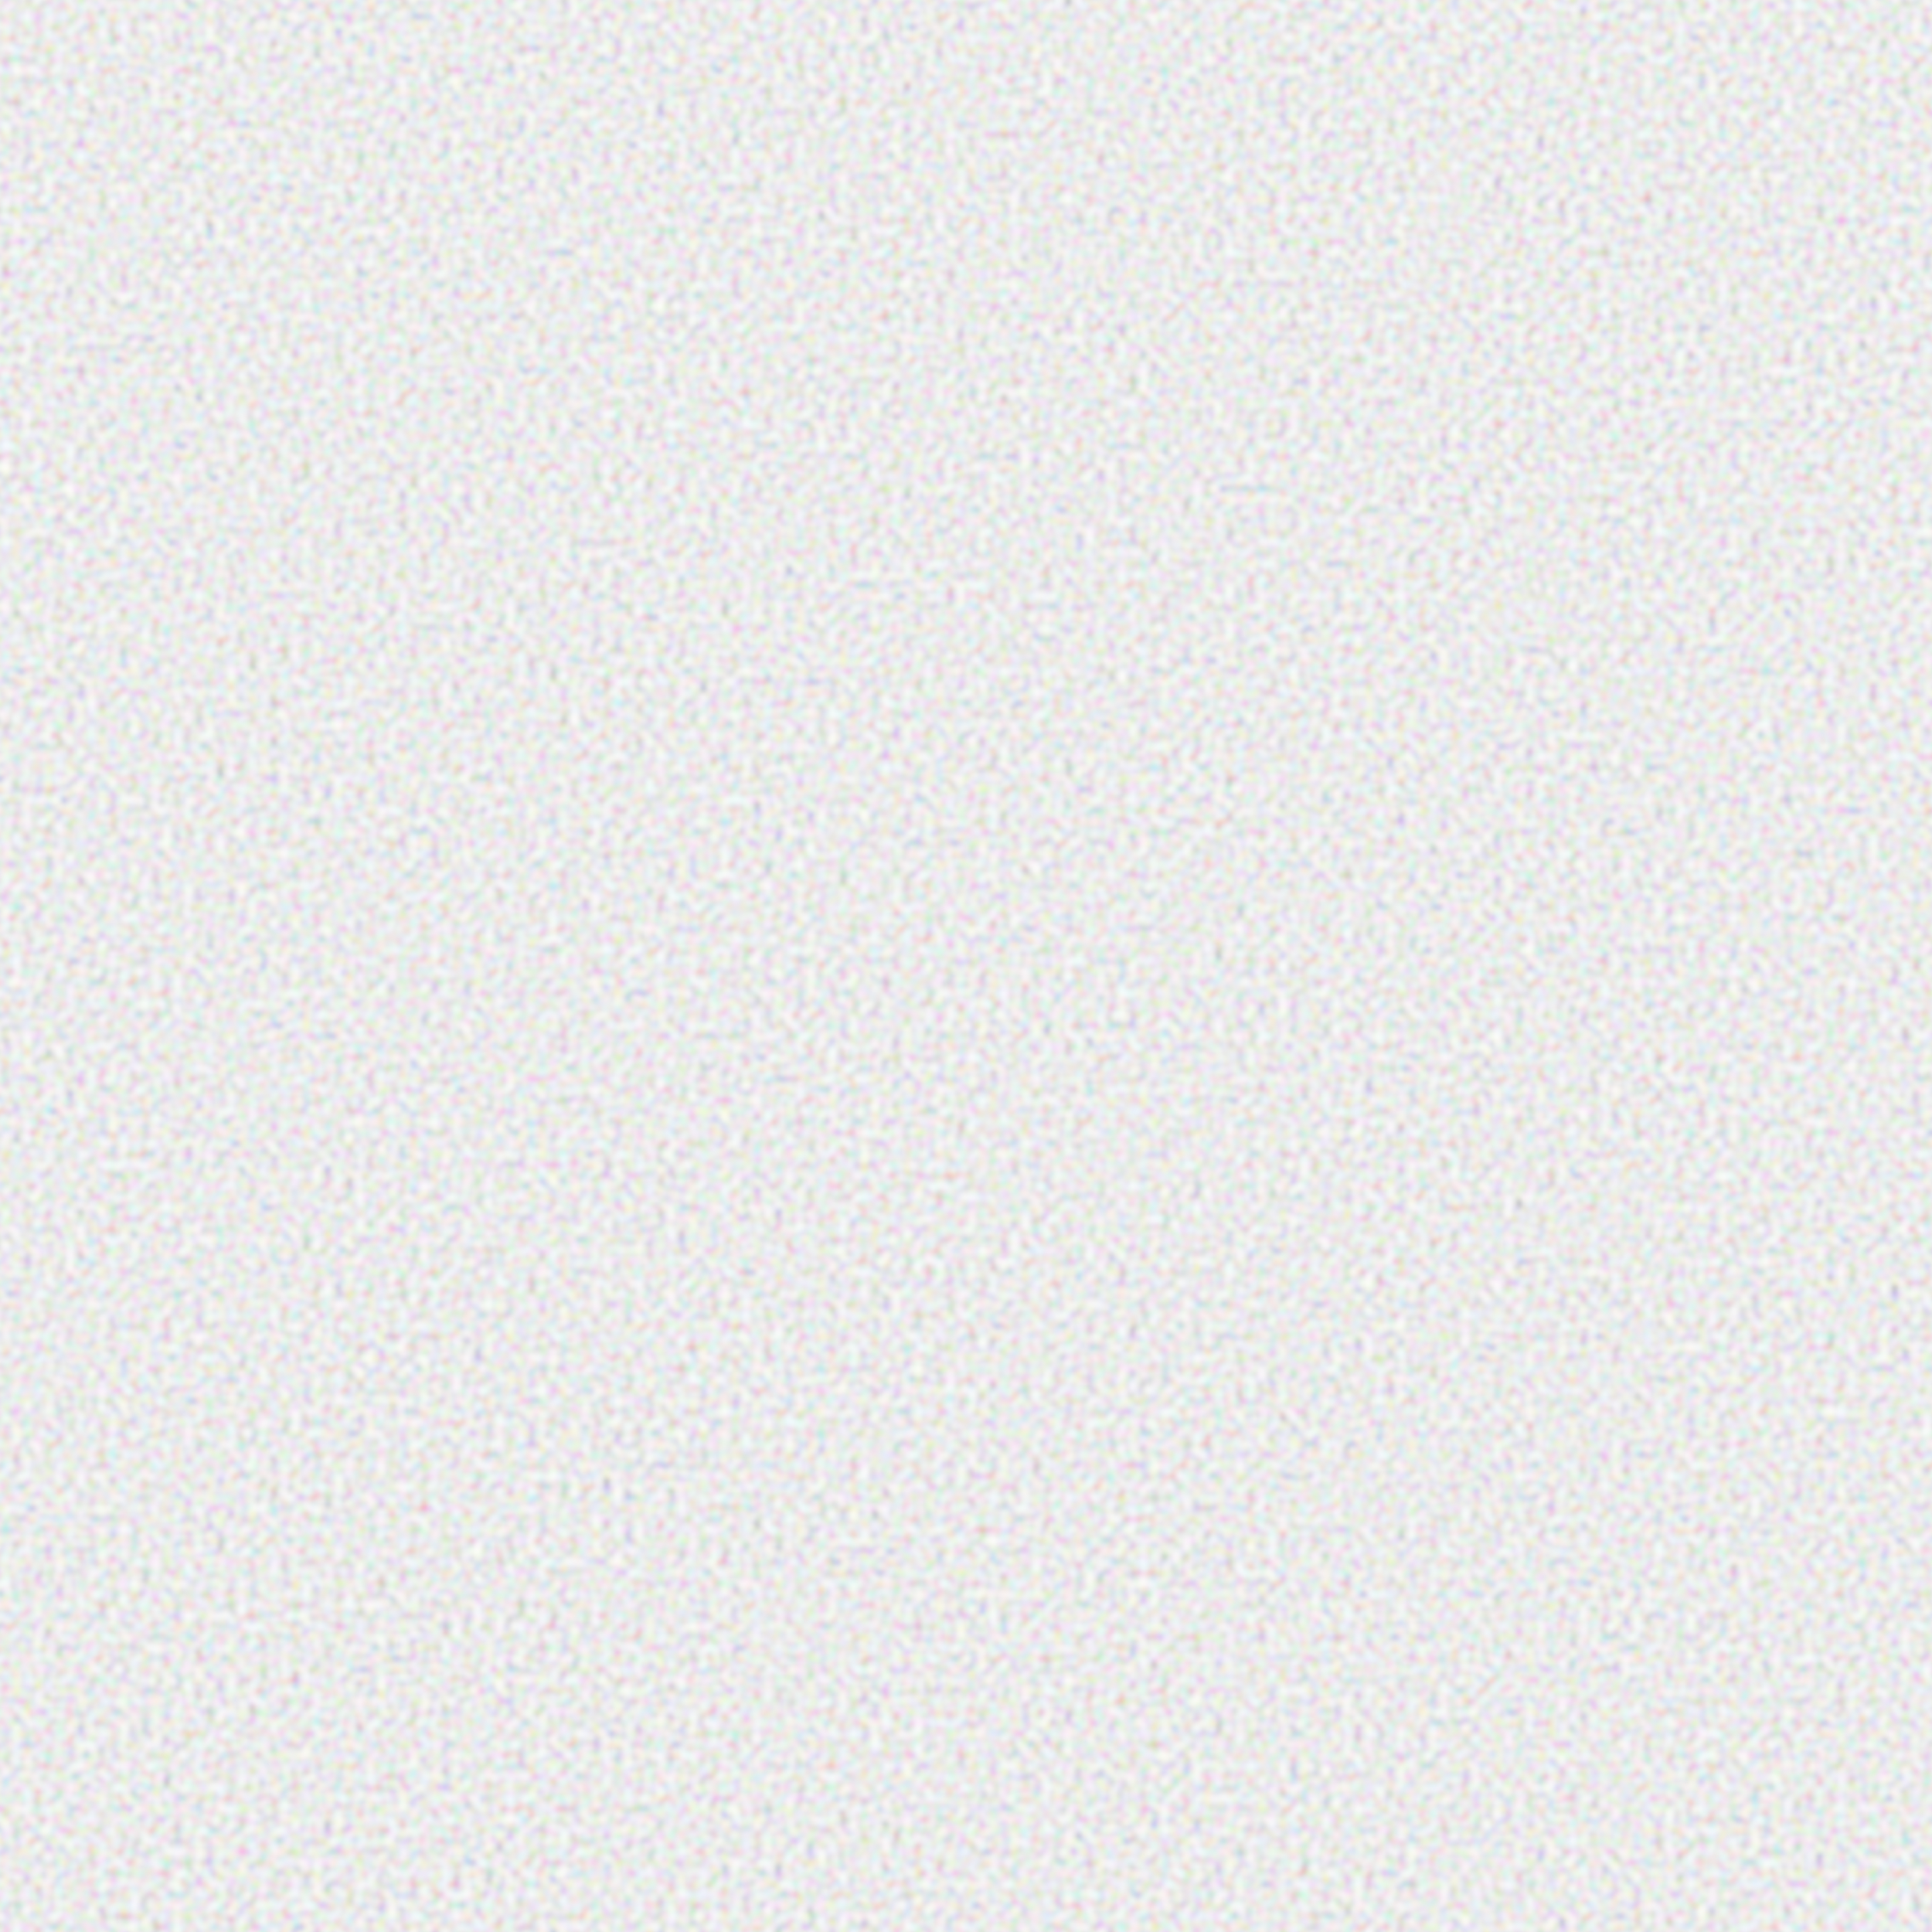
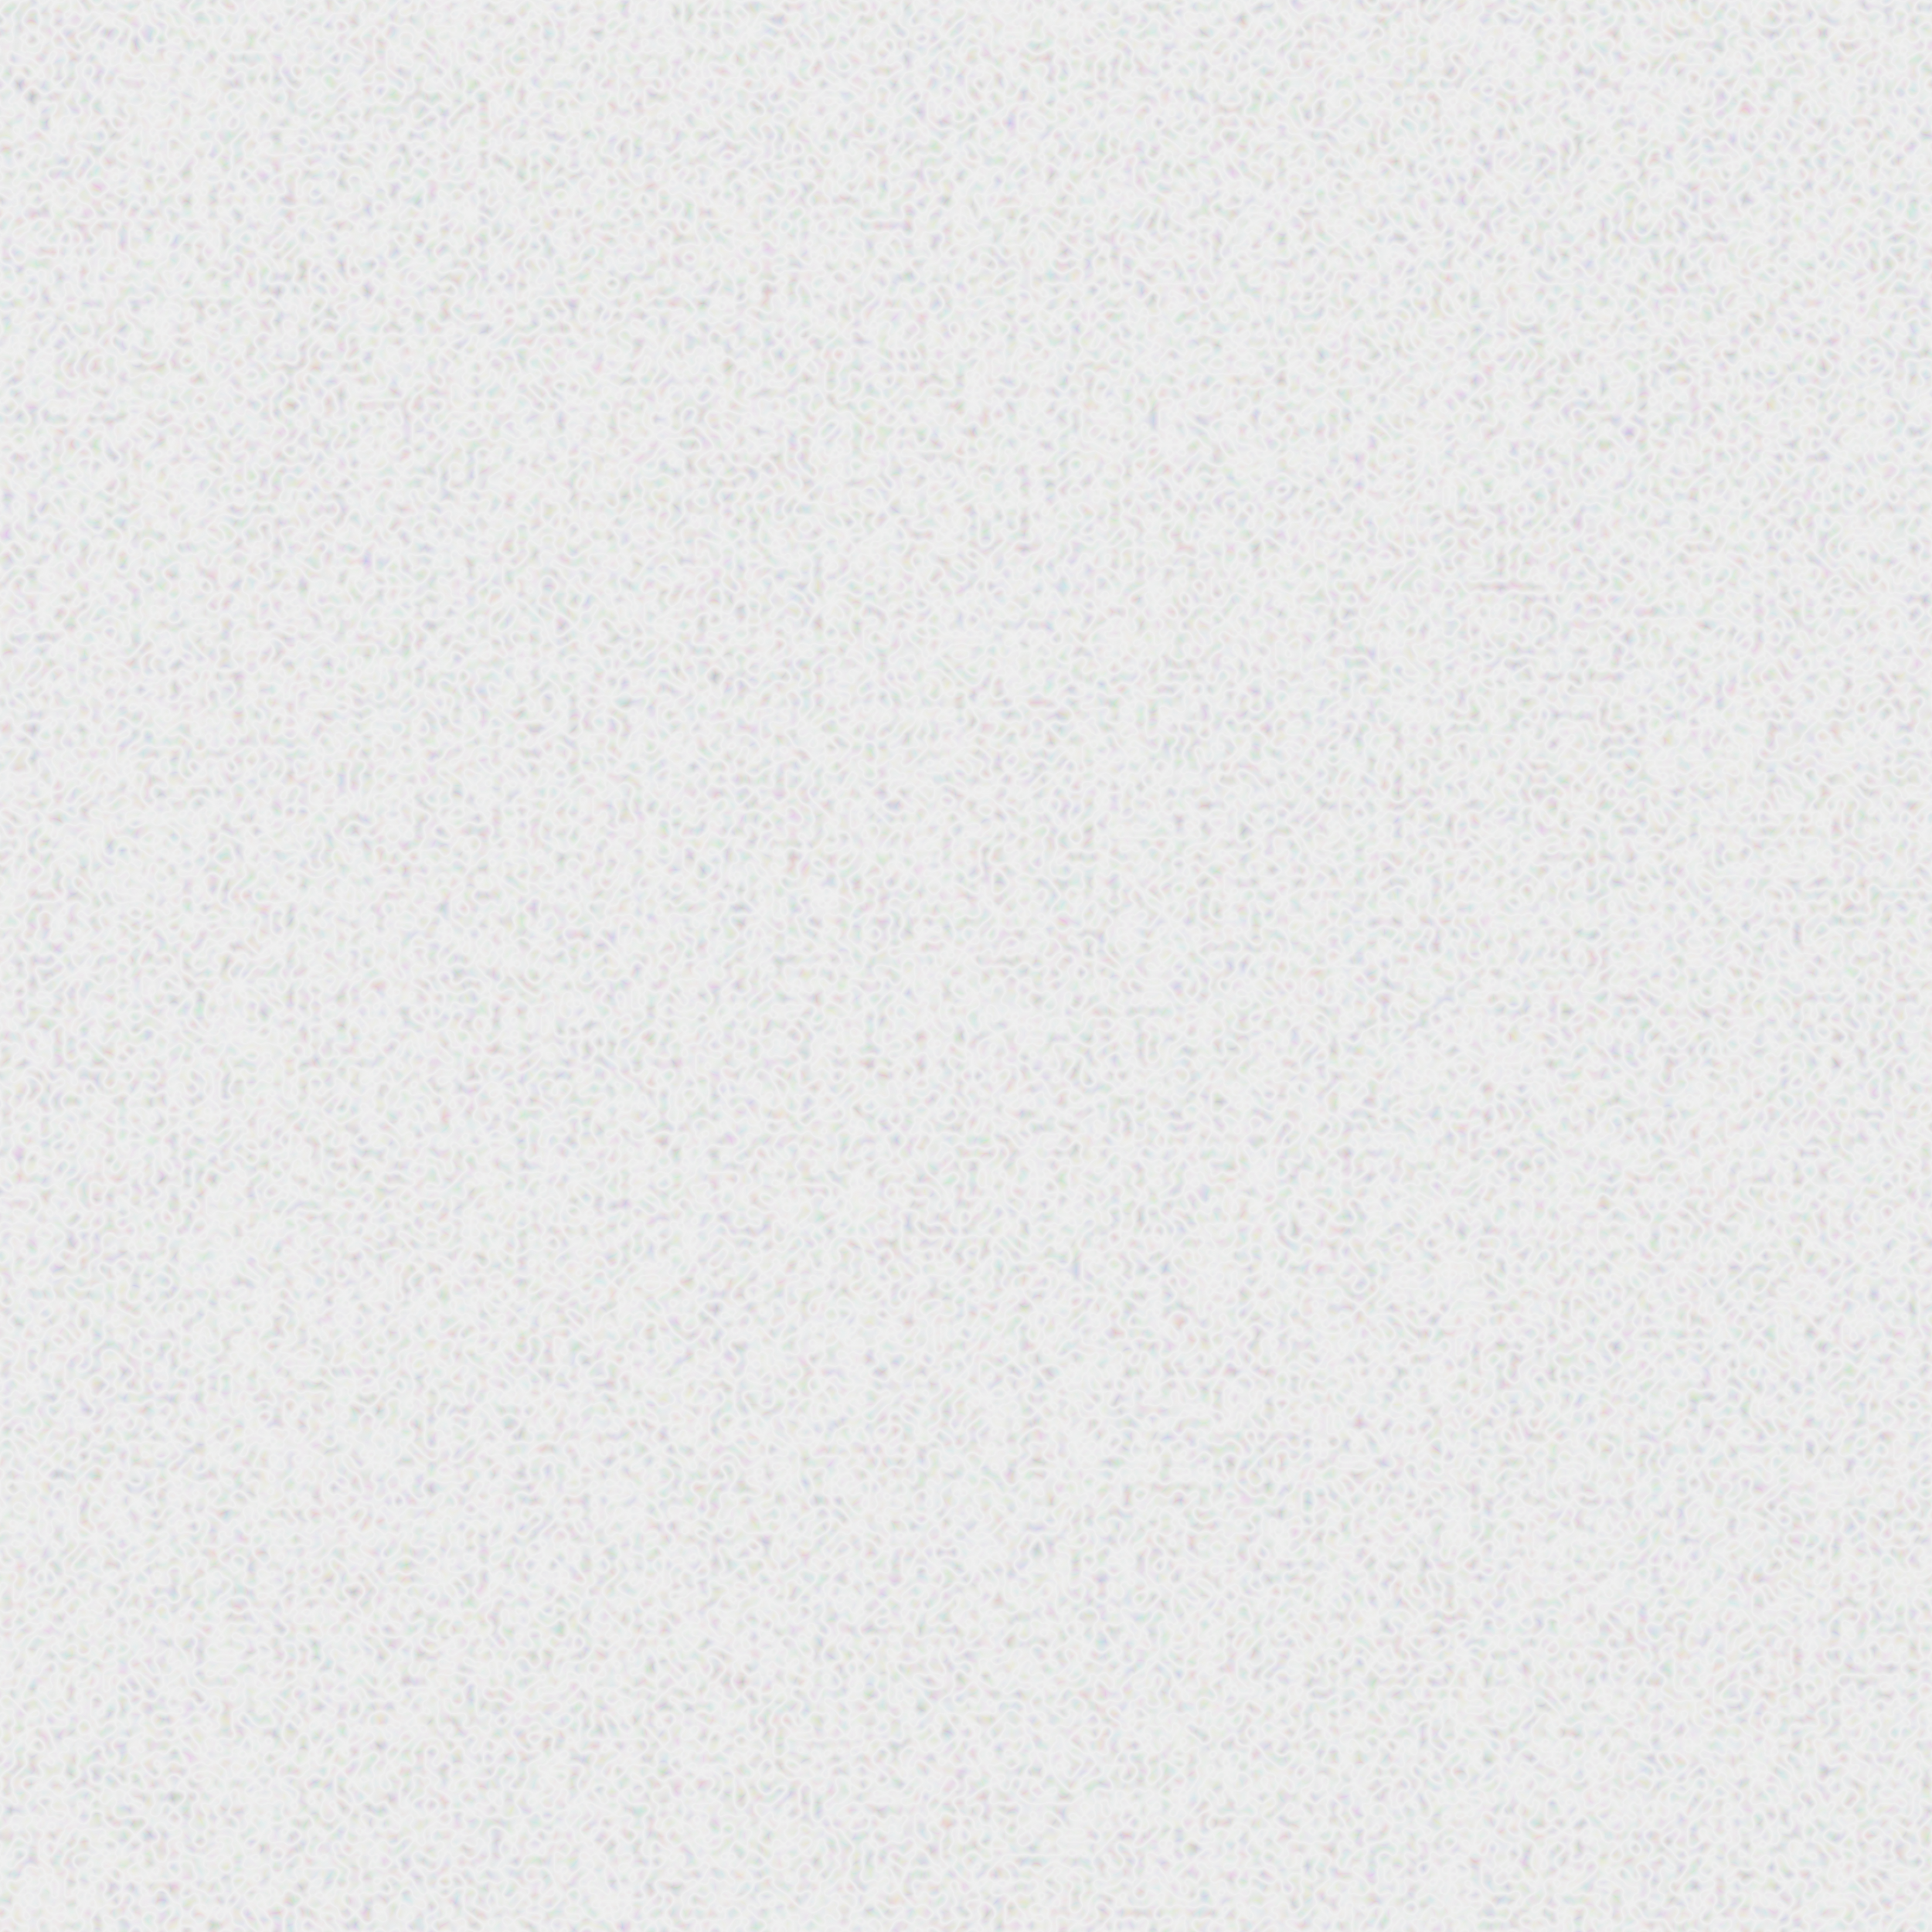
- <svg xmlns="http://www.w3.org/2000/svg" width="300" height="300">
+ <svg xmlns="http://www.w3.org/2000/svg" width="300" height="300" fill="#fff0">
  <filter id="n" x="0" y="0">
-     <feTurbulence type="fractalNoise" baseFrequency="0.6" stitchTiles="stitch" />
+     <feTurbulence type="turbulence" baseFrequency="0.5" numOctaves="1" stitchTiles="stitch" />
  </filter>
-   <rect width="300" height="300" fill="#fff" />
-   <rect width="300" height="300" filter="url(#n)" opacity="0.6" />
+   <rect width="300" height="300" fill="#fff0" />
+   <rect width="300" height="300" fill="fff0" filter="url(#n)" opacity="0.3" />
</svg>
